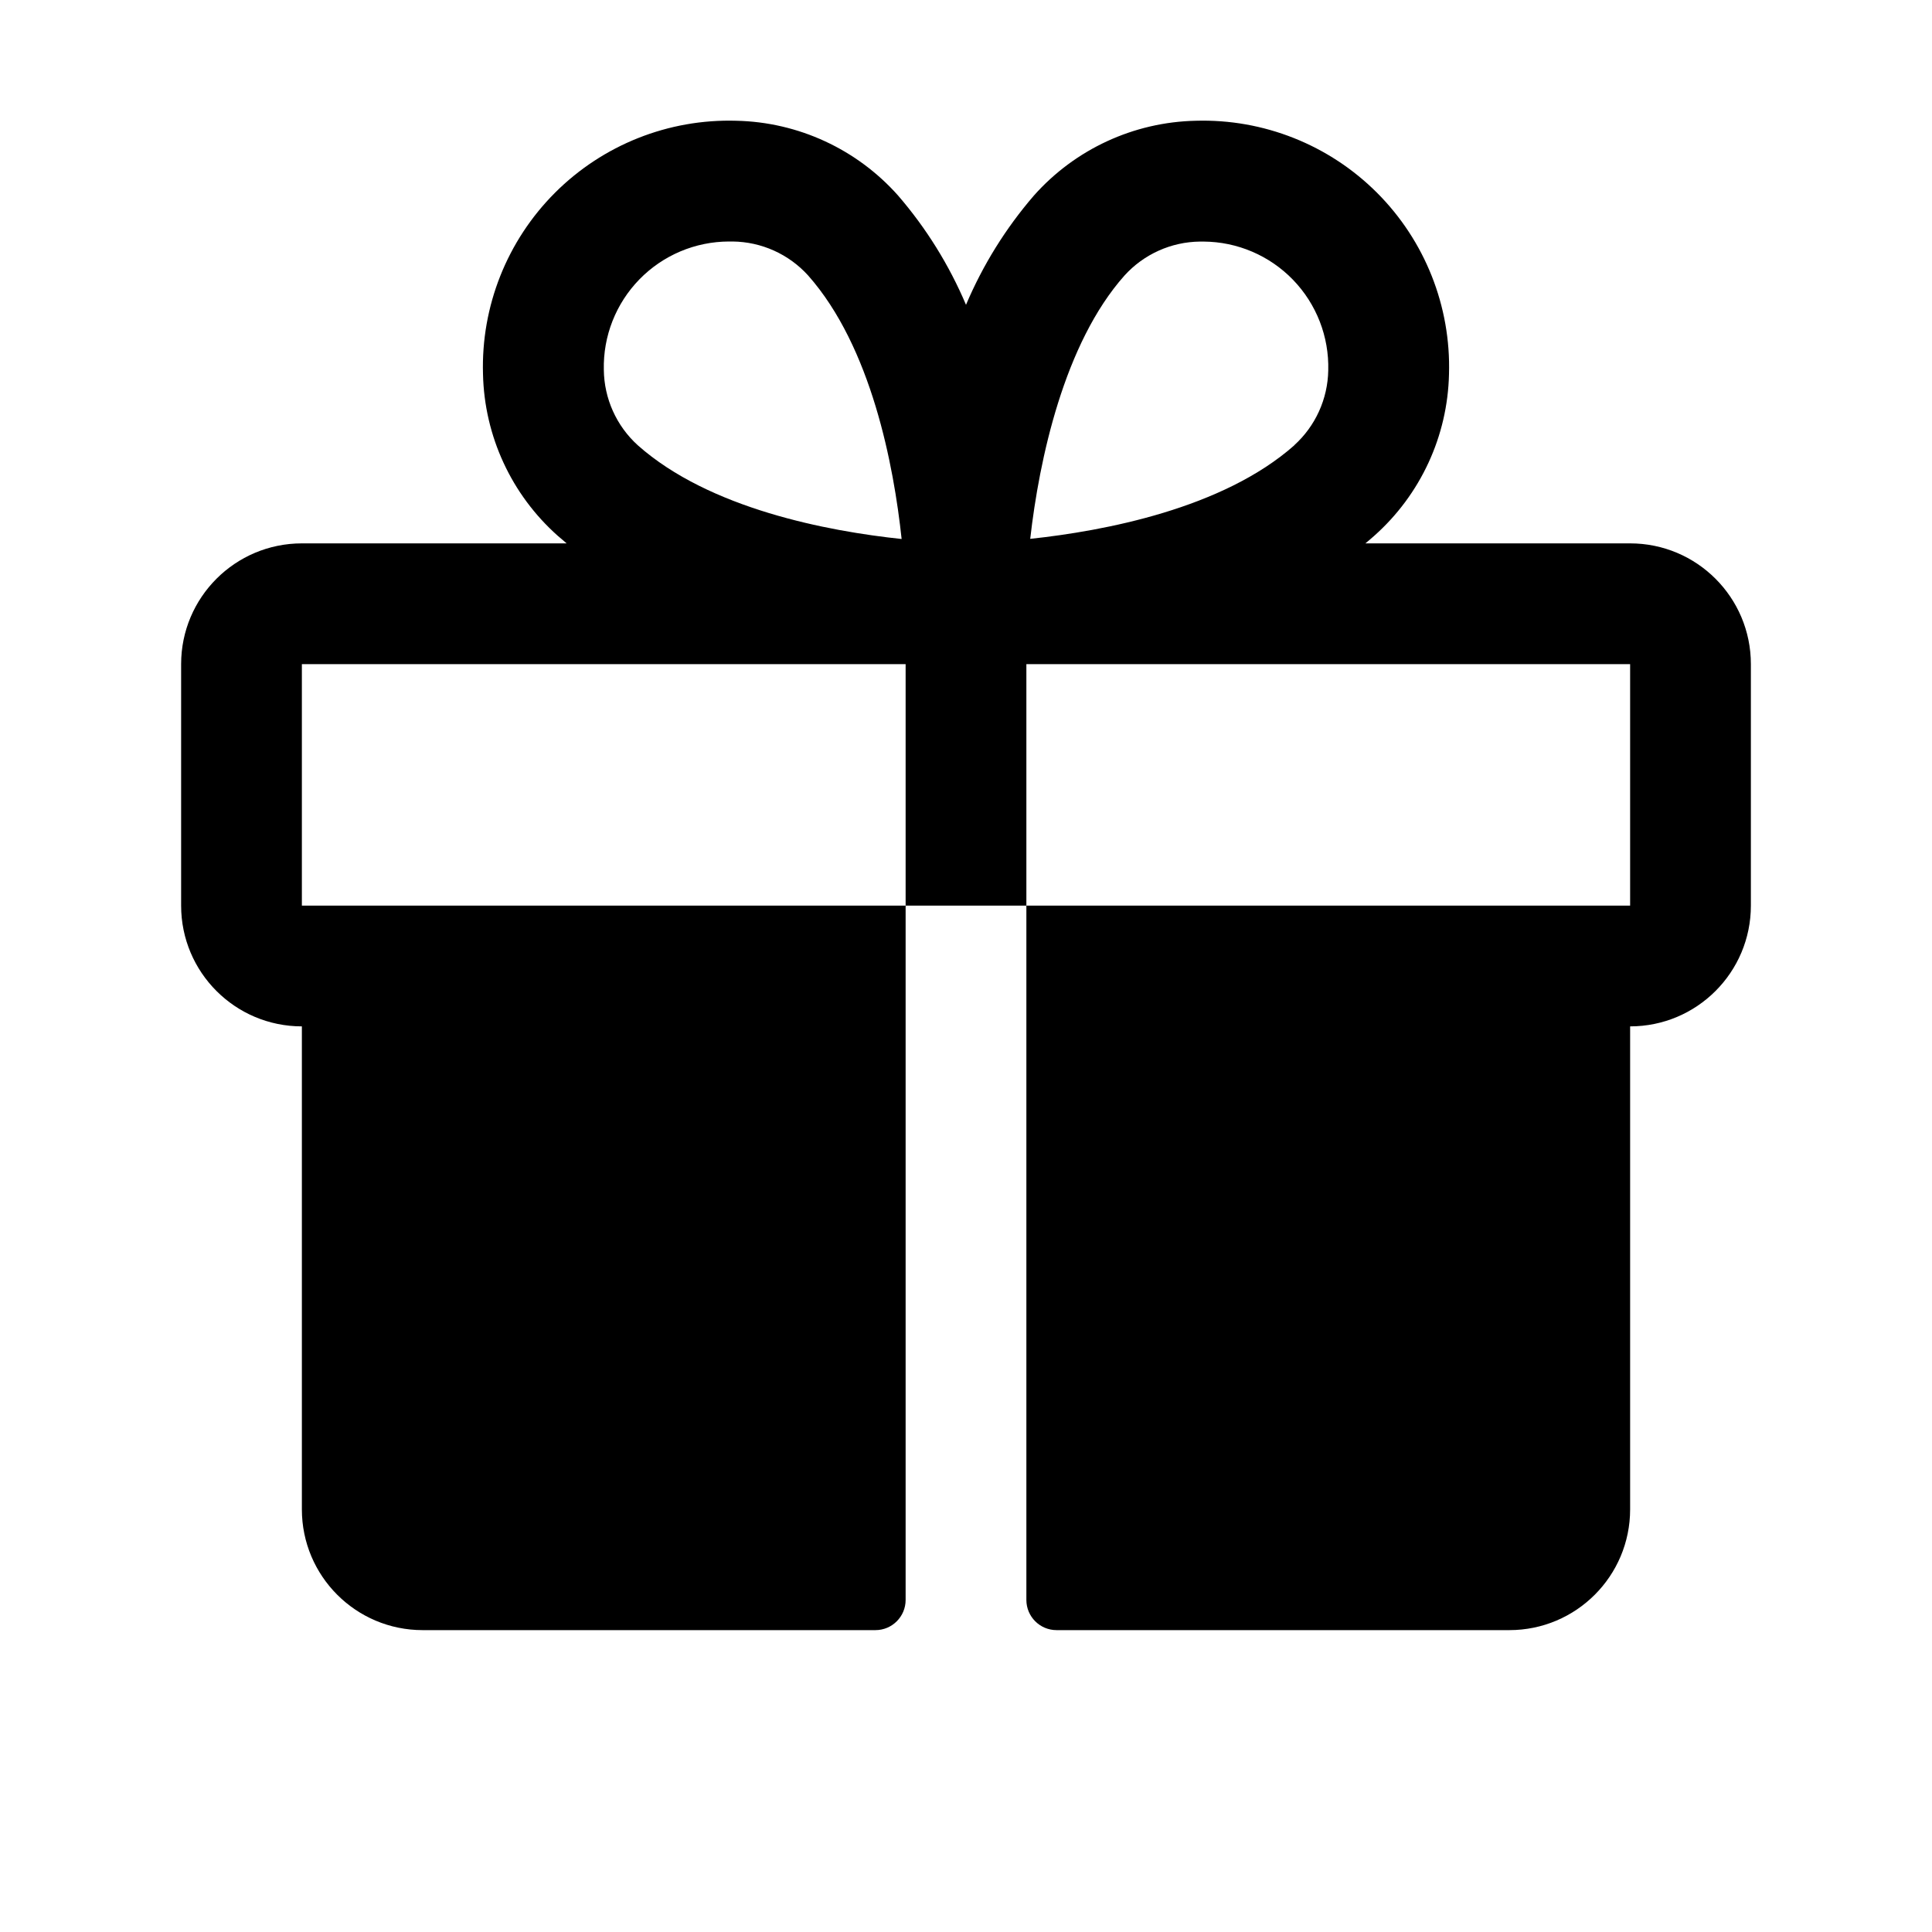
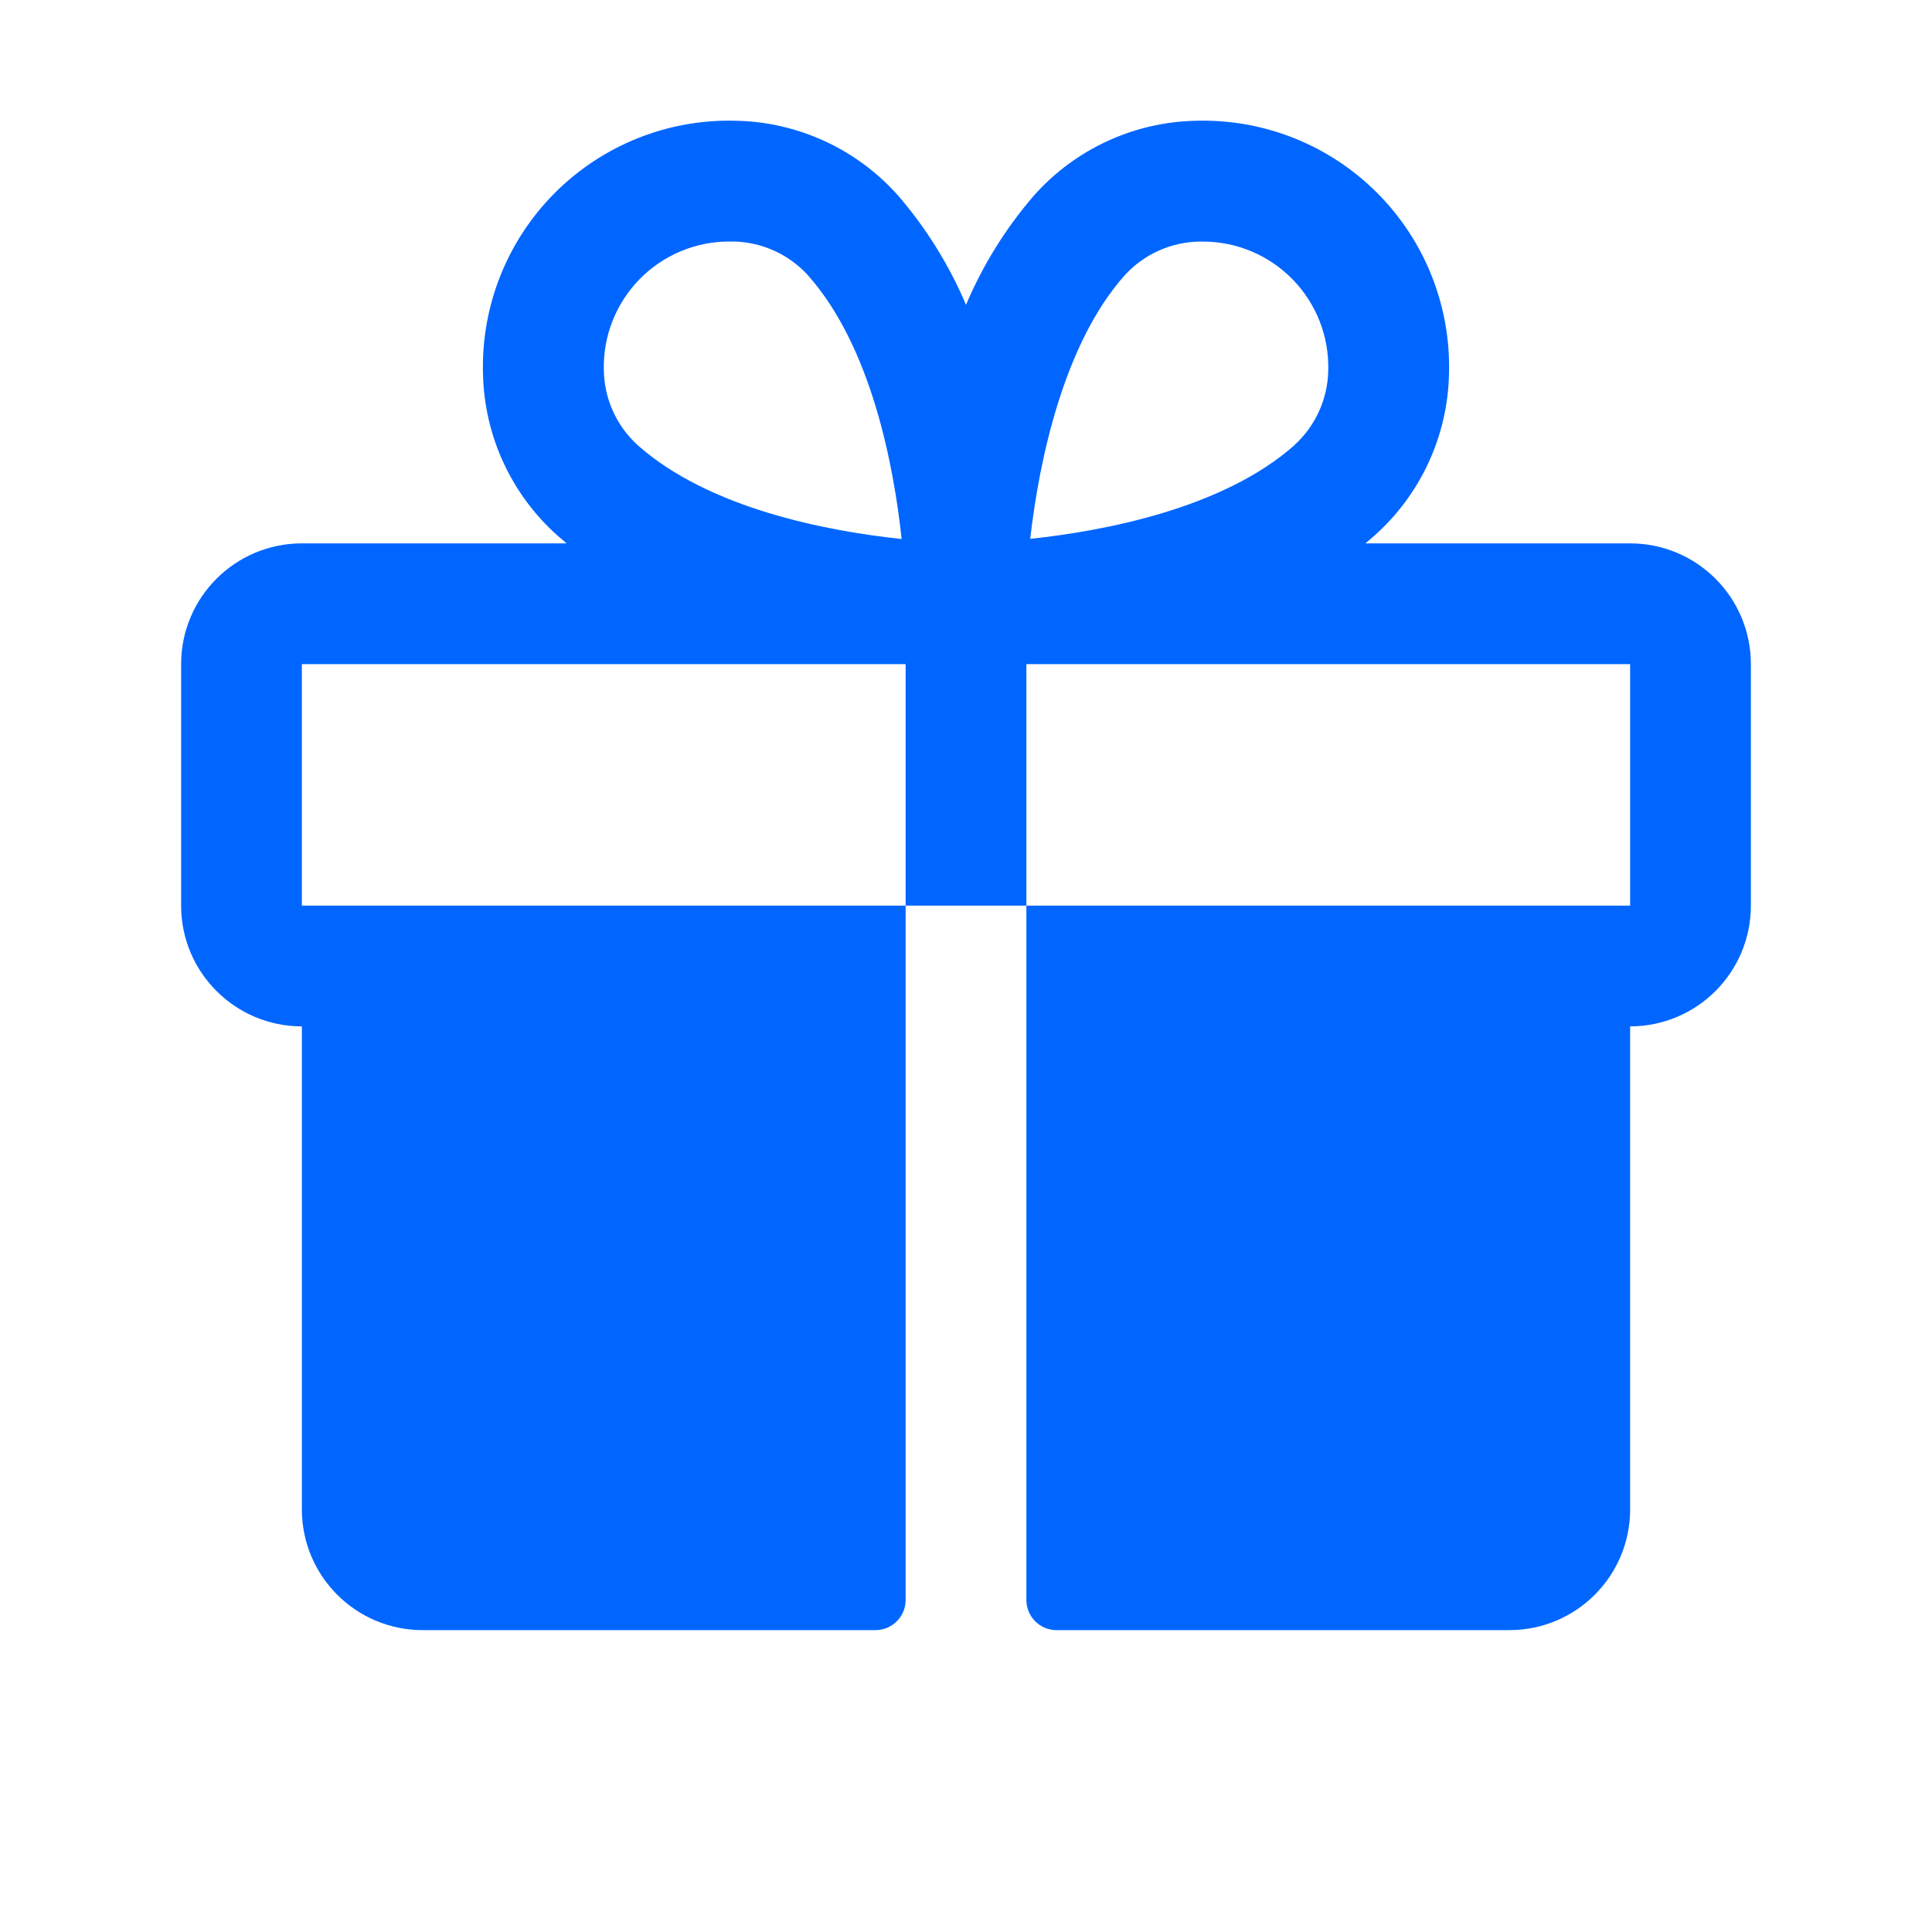
<svg xmlns="http://www.w3.org/2000/svg" width="32" height="32" viewBox="0 0 256 256">
-   <path fill="currentColor" d="M216 72h-35.08c.39-.33.79-.65 1.17-1A29.53 29.53 0 0 0 192 49.57A32.62 32.62 0 0 0 158.44 16A29.53 29.53 0 0 0 137 25.91a54.94 54.94 0 0 0-9 14.48a54.94 54.94 0 0 0-9-14.48A29.53 29.53 0 0 0 97.56 16A32.62 32.62 0 0 0 64 49.57A29.53 29.53 0 0 0 73.91 71c.38.33.78.65 1.17 1H40a16 16 0 0 0-16 16v32a16 16 0 0 0 16 16v64a16 16 0 0 0 16 16h60a4 4 0 0 0 4-4v-92H40V88h80v32h16V88h80v32h-80v92a4 4 0 0 0 4 4h60a16 16 0 0 0 16-16v-64a16 16 0 0 0 16-16V88a16 16 0 0 0-16-16ZM84.51 59a13.69 13.69 0 0 1-4.5-10a16.62 16.62 0 0 1 16.58-17h.49a13.69 13.69 0 0 1 10 4.5c8.39 9.48 11.35 25.2 12.39 34.92C109.71 70.39 94 67.43 84.51 59Zm87 0c-9.49 8.4-25.24 11.36-35 12.4C137.7 60.89 141 45.5 149 36.51a13.69 13.69 0 0 1 10-4.5h.49A16.62 16.62 0 0 1 176 49.08a13.69 13.69 0 0 1-4.51 9.92Z" />
+   <path fill="#0066FF" d="M216 72h-35.08c.39-.33.79-.65 1.17-1A29.53 29.53 0 0 0 192 49.57A32.62 32.62 0 0 0 158.44 16A29.53 29.53 0 0 0 137 25.91a54.94 54.94 0 0 0-9 14.48a54.94 54.94 0 0 0-9-14.48A29.53 29.53 0 0 0 97.56 16A32.62 32.62 0 0 0 64 49.57A29.53 29.53 0 0 0 73.91 71c.38.33.78.65 1.17 1H40a16 16 0 0 0-16 16v32a16 16 0 0 0 16 16v64a16 16 0 0 0 16 16h60a4 4 0 0 0 4-4v-92H40V88h80v32h16V88h80v32h-80v92a4 4 0 0 0 4 4h60a16 16 0 0 0 16-16v-64a16 16 0 0 0 16-16V88a16 16 0 0 0-16-16ZM84.51 59a13.69 13.69 0 0 1-4.5-10a16.62 16.62 0 0 1 16.58-17h.49a13.69 13.69 0 0 1 10 4.5c8.39 9.48 11.35 25.2 12.39 34.92C109.71 70.39 94 67.43 84.51 59Zm87 0c-9.49 8.4-25.24 11.36-35 12.4C137.7 60.89 141 45.5 149 36.51a13.69 13.69 0 0 1 10-4.5h.49A16.62 16.62 0 0 1 176 49.08a13.69 13.69 0 0 1-4.51 9.92Z" />
</svg>
